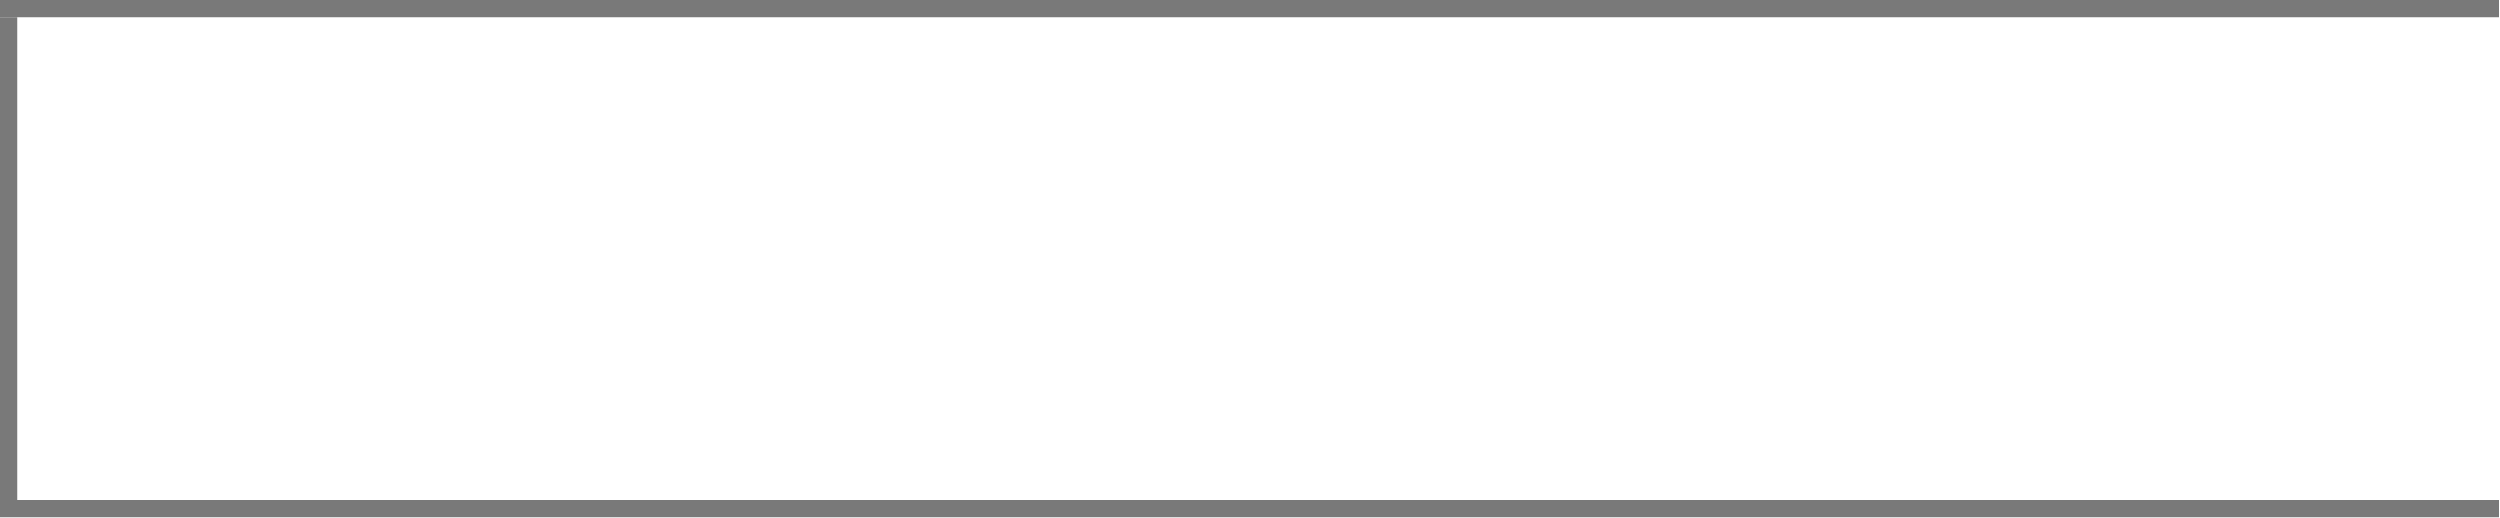
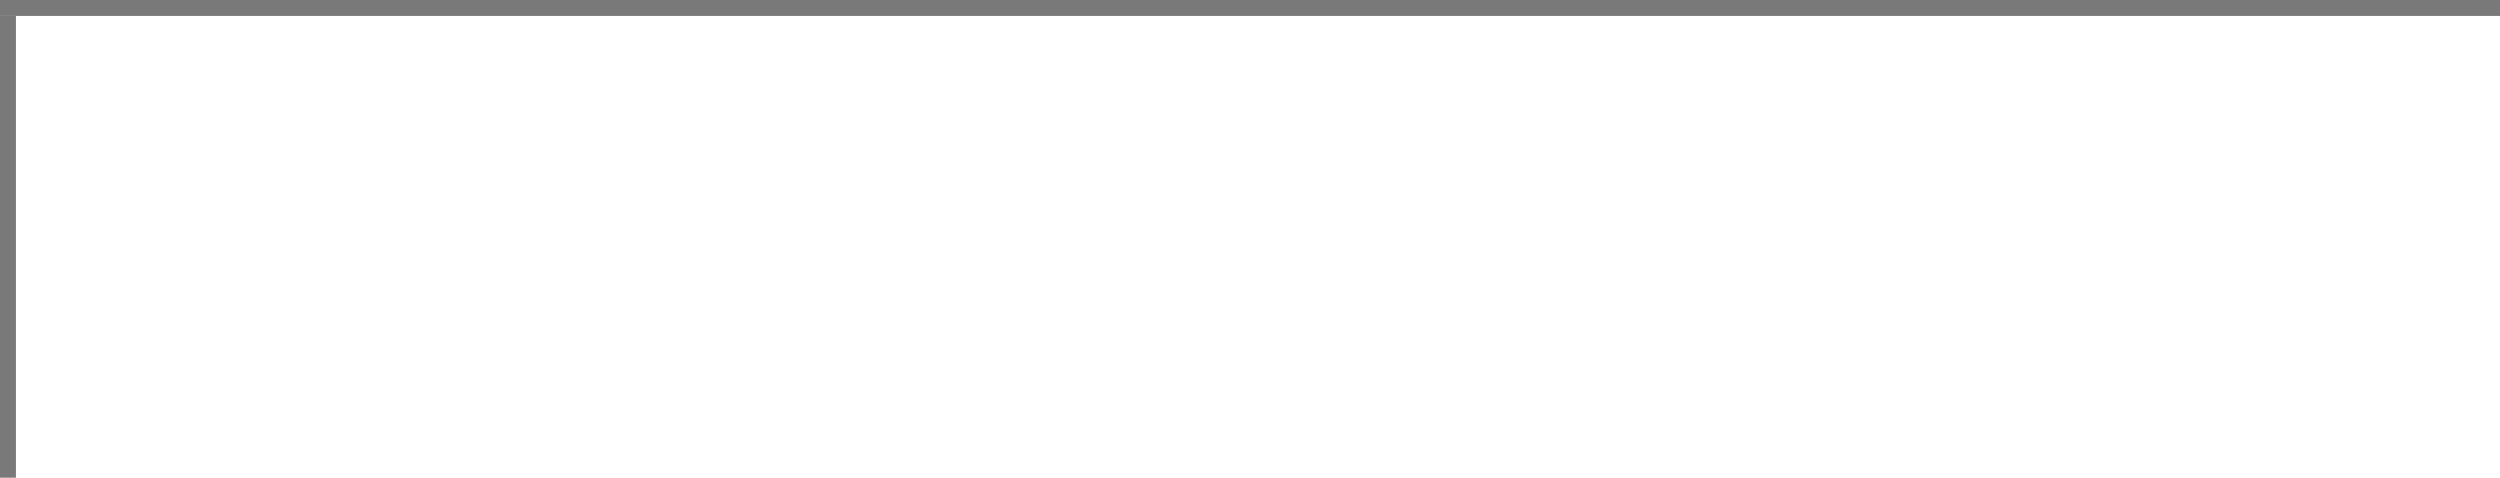
- <svg xmlns="http://www.w3.org/2000/svg" version="1.1" width="145px" height="30px" viewBox="50 1800 145 30">
-   <path d="M 1 1  L 145 1  L 145 29  L 1 29  L 1 1  Z " fill-rule="nonzero" fill="rgba(255, 255, 255, 1)" stroke="none" transform="matrix(1 0 0 1 50 1800 )" class="fill" />
-   <path d="M 0.5 1  L 0.5 29  " stroke-width="1" stroke-dasharray="0" stroke="rgba(121, 121, 121, 1)" fill="none" transform="matrix(1 0 0 1 50 1800 )" class="stroke" />
-   <path d="M 0 0.5  L 145 0.5  " stroke-width="1" stroke-dasharray="0" stroke="rgba(121, 121, 121, 1)" fill="none" transform="matrix(1 0 0 1 50 1800 )" class="stroke" />
-   <path d="M 0 29.5  L 145 29.5  " stroke-width="1" stroke-dasharray="0" stroke="rgba(121, 121, 121, 1)" fill="none" transform="matrix(1 0 0 1 50 1800 )" class="stroke" />
+ <svg xmlns="http://www.w3.org/2000/svg" version="1.1" width="157px" height="30px" viewBox="195 810 157 30">
+   <path d="M 1 1  L 157 1  L 157 30  L 1 30  L 1 1  Z " fill-rule="nonzero" fill="rgba(255, 255, 255, 1)" stroke="none" transform="matrix(1 0 0 1 195 810 )" class="fill" />
+   <path d="M 0.5 1  L 0.5 30  " stroke-width="1" stroke-dasharray="0" stroke="rgba(121, 121, 121, 1)" fill="none" transform="matrix(1 0 0 1 195 810 )" class="stroke" />
+   <path d="M 0 0.5  L 157 0.5  " stroke-width="1" stroke-dasharray="0" stroke="rgba(121, 121, 121, 1)" fill="none" transform="matrix(1 0 0 1 195 810 )" class="stroke" />
</svg>
